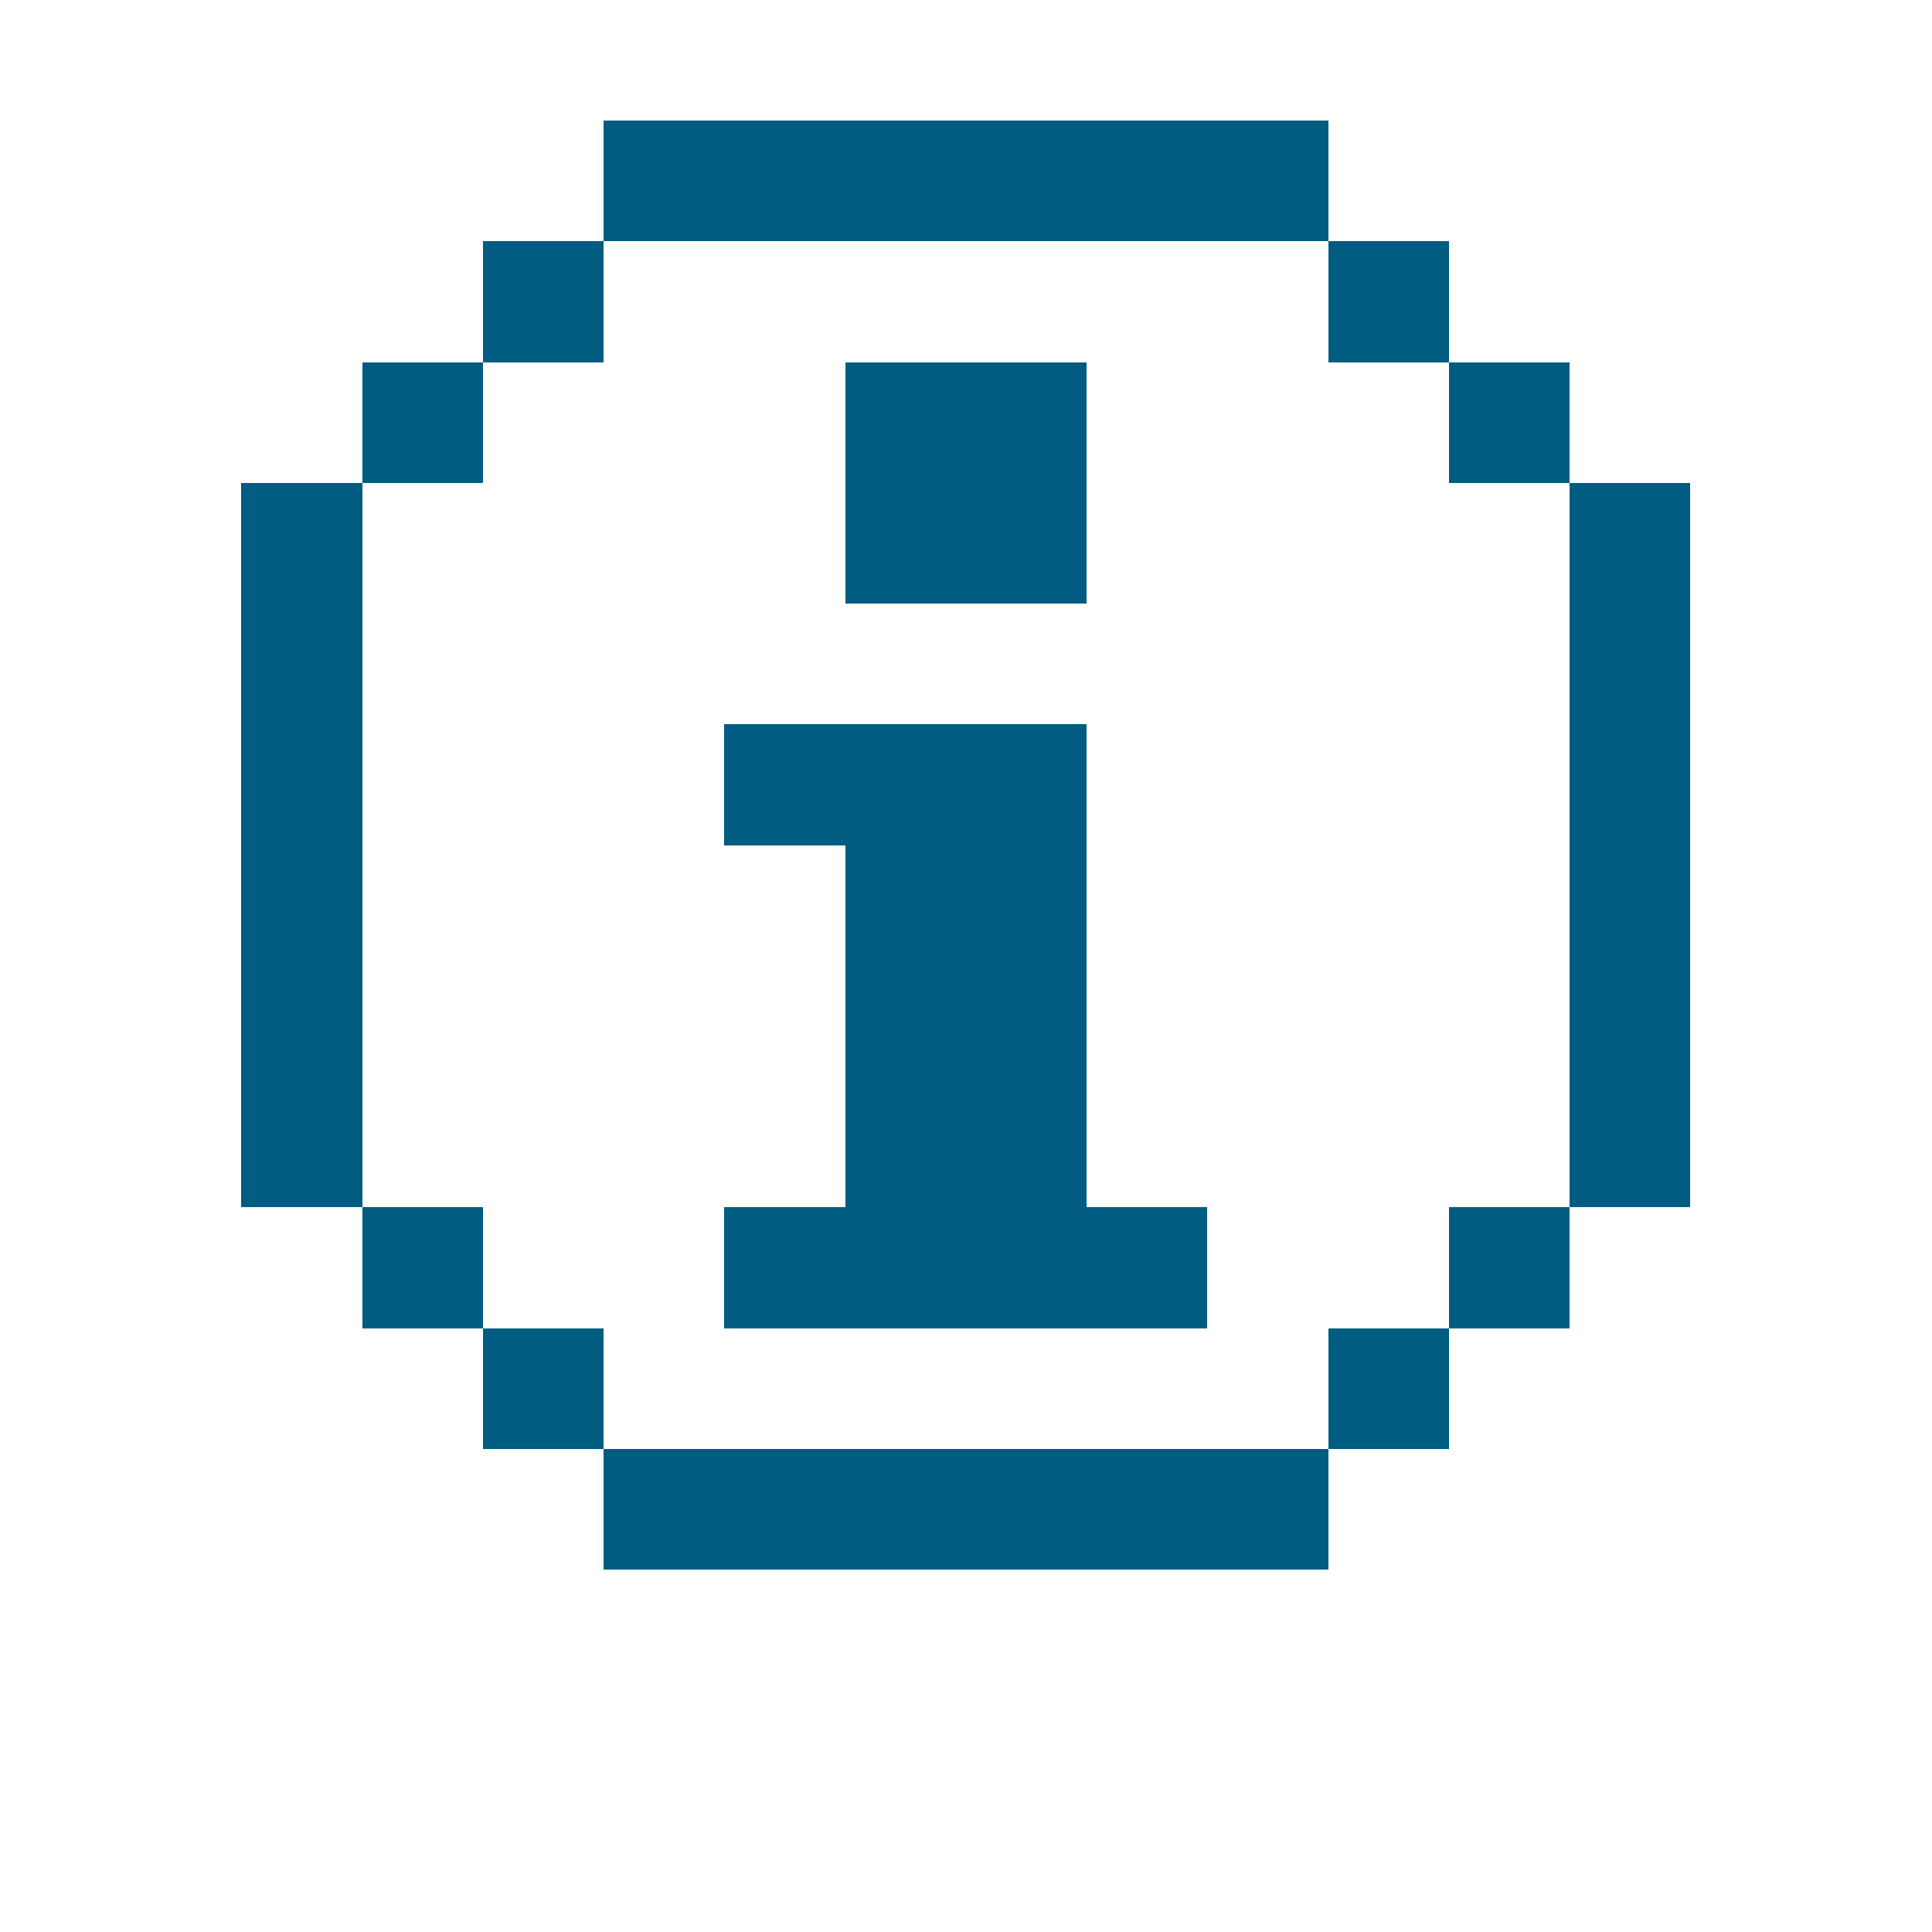
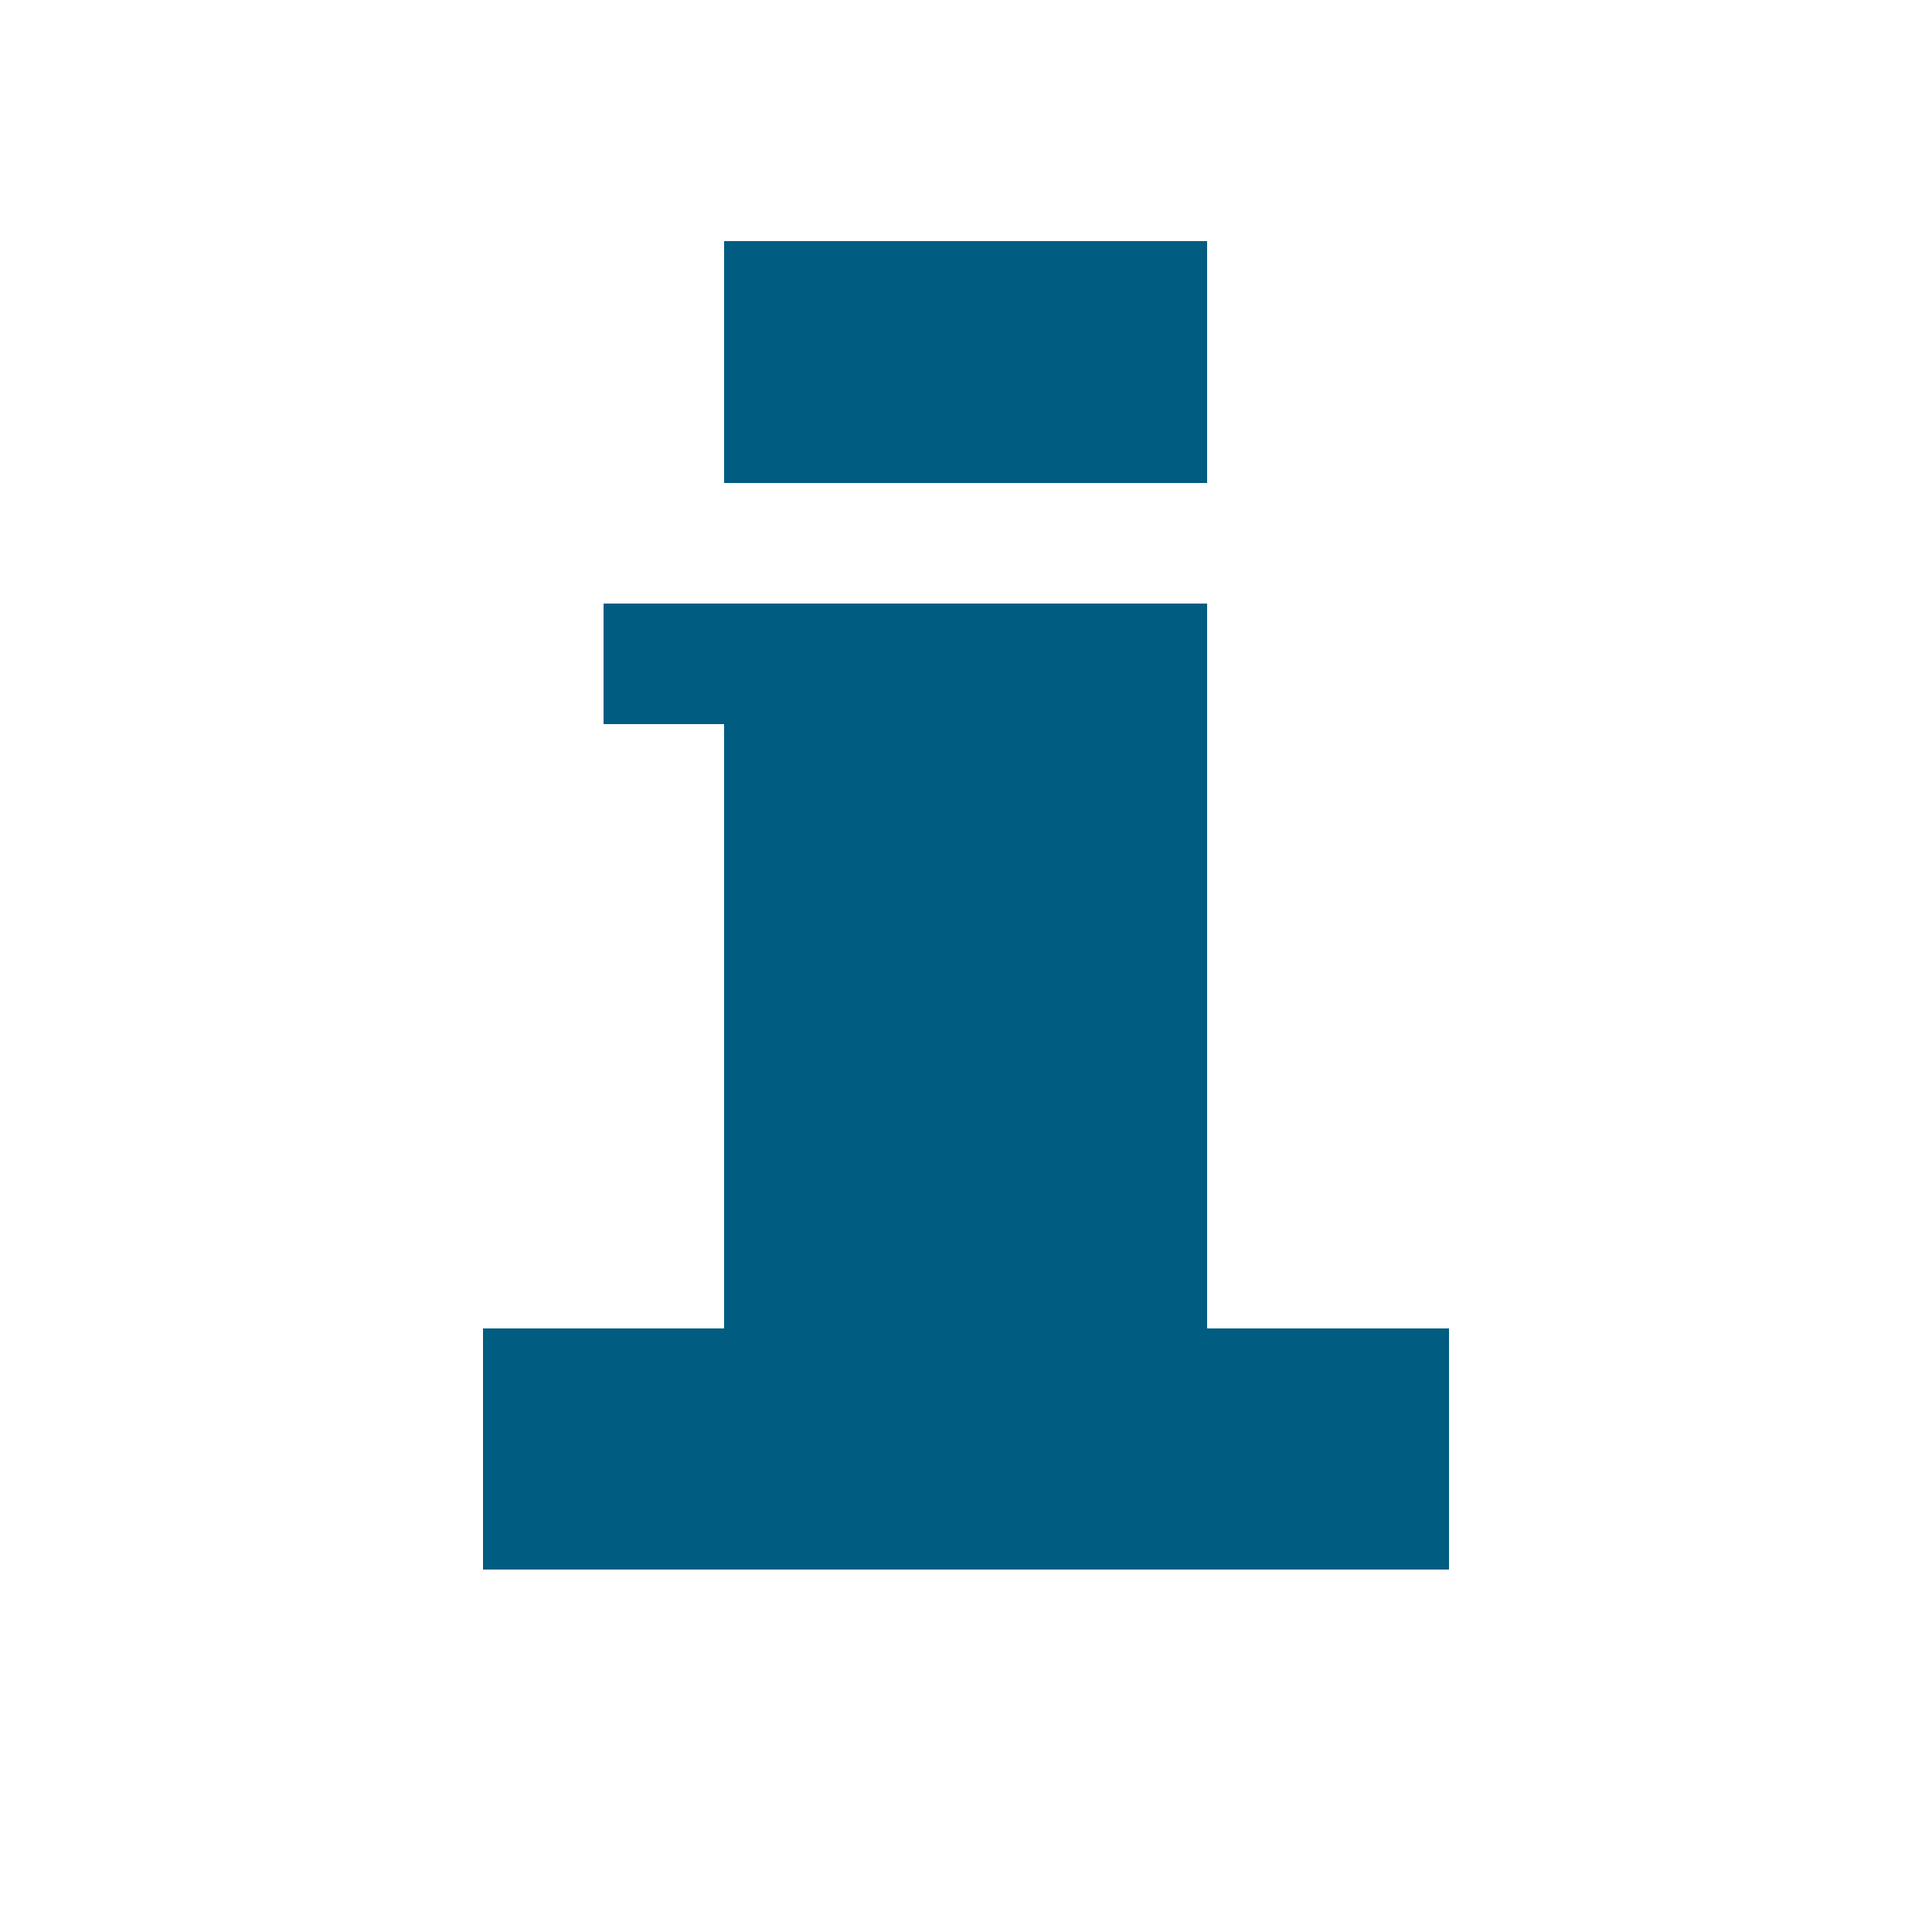
<svg xmlns="http://www.w3.org/2000/svg" viewBox="0 0 16 16" shape-rendering="crispEdges">
-   <rect x="5" y="1" width="1" height="1" fill="#005c80" />
-   <rect x="6" y="1" width="1" height="1" fill="#005c80" />
-   <rect x="7" y="1" width="1" height="1" fill="#005c80" />
-   <rect x="8" y="1" width="1" height="1" fill="#005c80" />
-   <rect x="9" y="1" width="1" height="1" fill="#005c80" />
-   <rect x="10" y="1" width="1" height="1" fill="#005c80" />
-   <rect x="4" y="2" width="1" height="1" fill="#005c80" />
-   <rect x="11" y="2" width="1" height="1" fill="#005c80" />
-   <rect x="3" y="3" width="1" height="1" fill="#005c80" />
+   <rect x="6" y="2" width="1" height="1" fill="#005c80" />
+   <rect x="7" y="2" width="1" height="1" fill="#005c80" />
+   <rect x="8" y="2" width="1" height="1" fill="#005c80" />
+   <rect x="9" y="2" width="1" height="1" fill="#005c80" />
+   <rect x="6" y="3" width="1" height="1" fill="#005c80" />
  <rect x="7" y="3" width="1" height="1" fill="#005c80" />
  <rect x="8" y="3" width="1" height="1" fill="#005c80" />
-   <rect x="12" y="3" width="1" height="1" fill="#005c80" />
-   <rect x="2" y="4" width="1" height="1" fill="#005c80" />
-   <rect x="7" y="4" width="1" height="1" fill="#005c80" />
-   <rect x="8" y="4" width="1" height="1" fill="#005c80" />
-   <rect x="13" y="4" width="1" height="1" fill="#005c80" />
-   <rect x="2" y="5" width="1" height="1" fill="#005c80" />
-   <rect x="13" y="5" width="1" height="1" fill="#005c80" />
-   <rect x="2" y="6" width="1" height="1" fill="#005c80" />
+   <rect x="9" y="3" width="1" height="1" fill="#005c80" />
+   <rect x="5" y="5" width="1" height="1" fill="#005c80" />
+   <rect x="6" y="5" width="1" height="1" fill="#005c80" />
+   <rect x="7" y="5" width="1" height="1" fill="#005c80" />
+   <rect x="8" y="5" width="1" height="1" fill="#005c80" />
+   <rect x="9" y="5" width="1" height="1" fill="#005c80" />
  <rect x="6" y="6" width="1" height="1" fill="#005c80" />
  <rect x="7" y="6" width="1" height="1" fill="#005c80" />
  <rect x="8" y="6" width="1" height="1" fill="#005c80" />
-   <rect x="13" y="6" width="1" height="1" fill="#005c80" />
-   <rect x="2" y="7" width="1" height="1" fill="#005c80" />
+   <rect x="9" y="6" width="1" height="1" fill="#005c80" />
+   <rect x="6" y="7" width="1" height="1" fill="#005c80" />
  <rect x="7" y="7" width="1" height="1" fill="#005c80" />
  <rect x="8" y="7" width="1" height="1" fill="#005c80" />
-   <rect x="13" y="7" width="1" height="1" fill="#005c80" />
-   <rect x="2" y="8" width="1" height="1" fill="#005c80" />
+   <rect x="9" y="7" width="1" height="1" fill="#005c80" />
+   <rect x="6" y="8" width="1" height="1" fill="#005c80" />
  <rect x="7" y="8" width="1" height="1" fill="#005c80" />
  <rect x="8" y="8" width="1" height="1" fill="#005c80" />
-   <rect x="13" y="8" width="1" height="1" fill="#005c80" />
-   <rect x="2" y="9" width="1" height="1" fill="#005c80" />
+   <rect x="9" y="8" width="1" height="1" fill="#005c80" />
+   <rect x="6" y="9" width="1" height="1" fill="#005c80" />
  <rect x="7" y="9" width="1" height="1" fill="#005c80" />
  <rect x="8" y="9" width="1" height="1" fill="#005c80" />
-   <rect x="13" y="9" width="1" height="1" fill="#005c80" />
-   <rect x="3" y="10" width="1" height="1" fill="#005c80" />
+   <rect x="9" y="9" width="1" height="1" fill="#005c80" />
  <rect x="6" y="10" width="1" height="1" fill="#005c80" />
  <rect x="7" y="10" width="1" height="1" fill="#005c80" />
  <rect x="8" y="10" width="1" height="1" fill="#005c80" />
  <rect x="9" y="10" width="1" height="1" fill="#005c80" />
-   <rect x="12" y="10" width="1" height="1" fill="#005c80" />
  <rect x="4" y="11" width="1" height="1" fill="#005c80" />
+   <rect x="5" y="11" width="1" height="1" fill="#005c80" />
+   <rect x="6" y="11" width="1" height="1" fill="#005c80" />
+   <rect x="7" y="11" width="1" height="1" fill="#005c80" />
+   <rect x="8" y="11" width="1" height="1" fill="#005c80" />
+   <rect x="9" y="11" width="1" height="1" fill="#005c80" />
+   <rect x="10" y="11" width="1" height="1" fill="#005c80" />
  <rect x="11" y="11" width="1" height="1" fill="#005c80" />
+   <rect x="4" y="12" width="1" height="1" fill="#005c80" />
  <rect x="5" y="12" width="1" height="1" fill="#005c80" />
  <rect x="6" y="12" width="1" height="1" fill="#005c80" />
  <rect x="7" y="12" width="1" height="1" fill="#005c80" />
  <rect x="8" y="12" width="1" height="1" fill="#005c80" />
  <rect x="9" y="12" width="1" height="1" fill="#005c80" />
  <rect x="10" y="12" width="1" height="1" fill="#005c80" />
+   <rect x="11" y="12" width="1" height="1" fill="#005c80" />
</svg>
